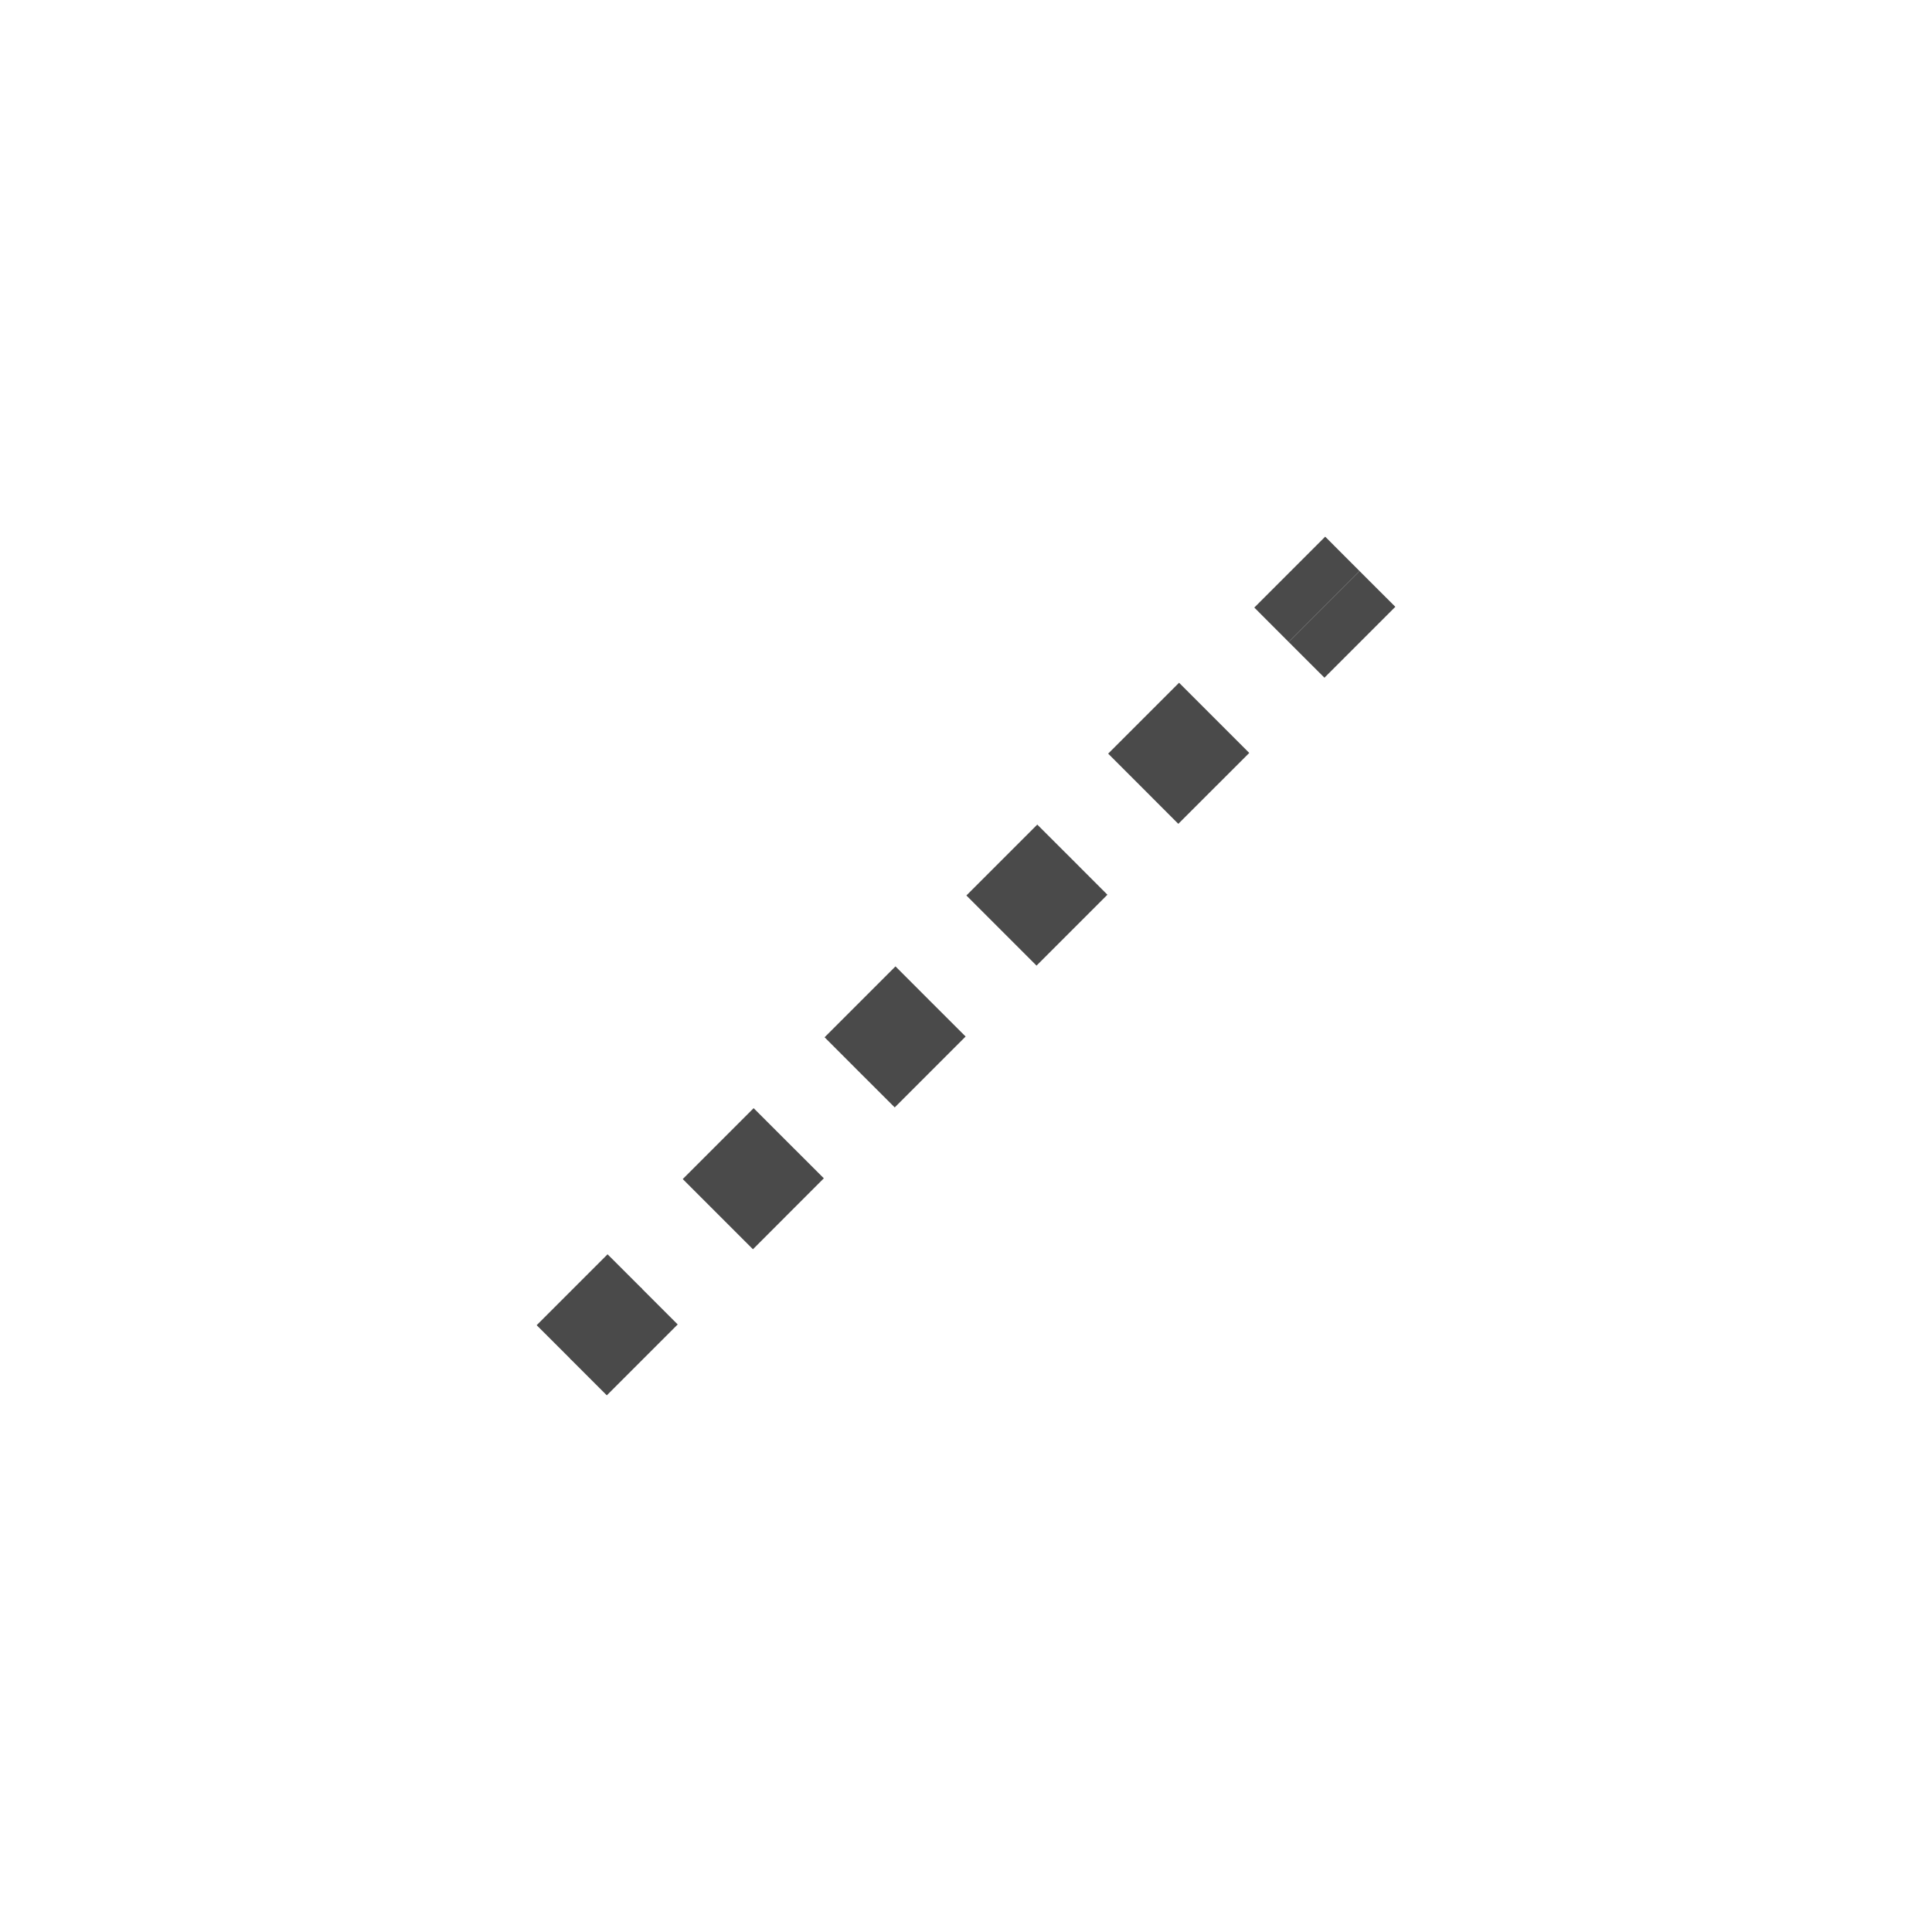
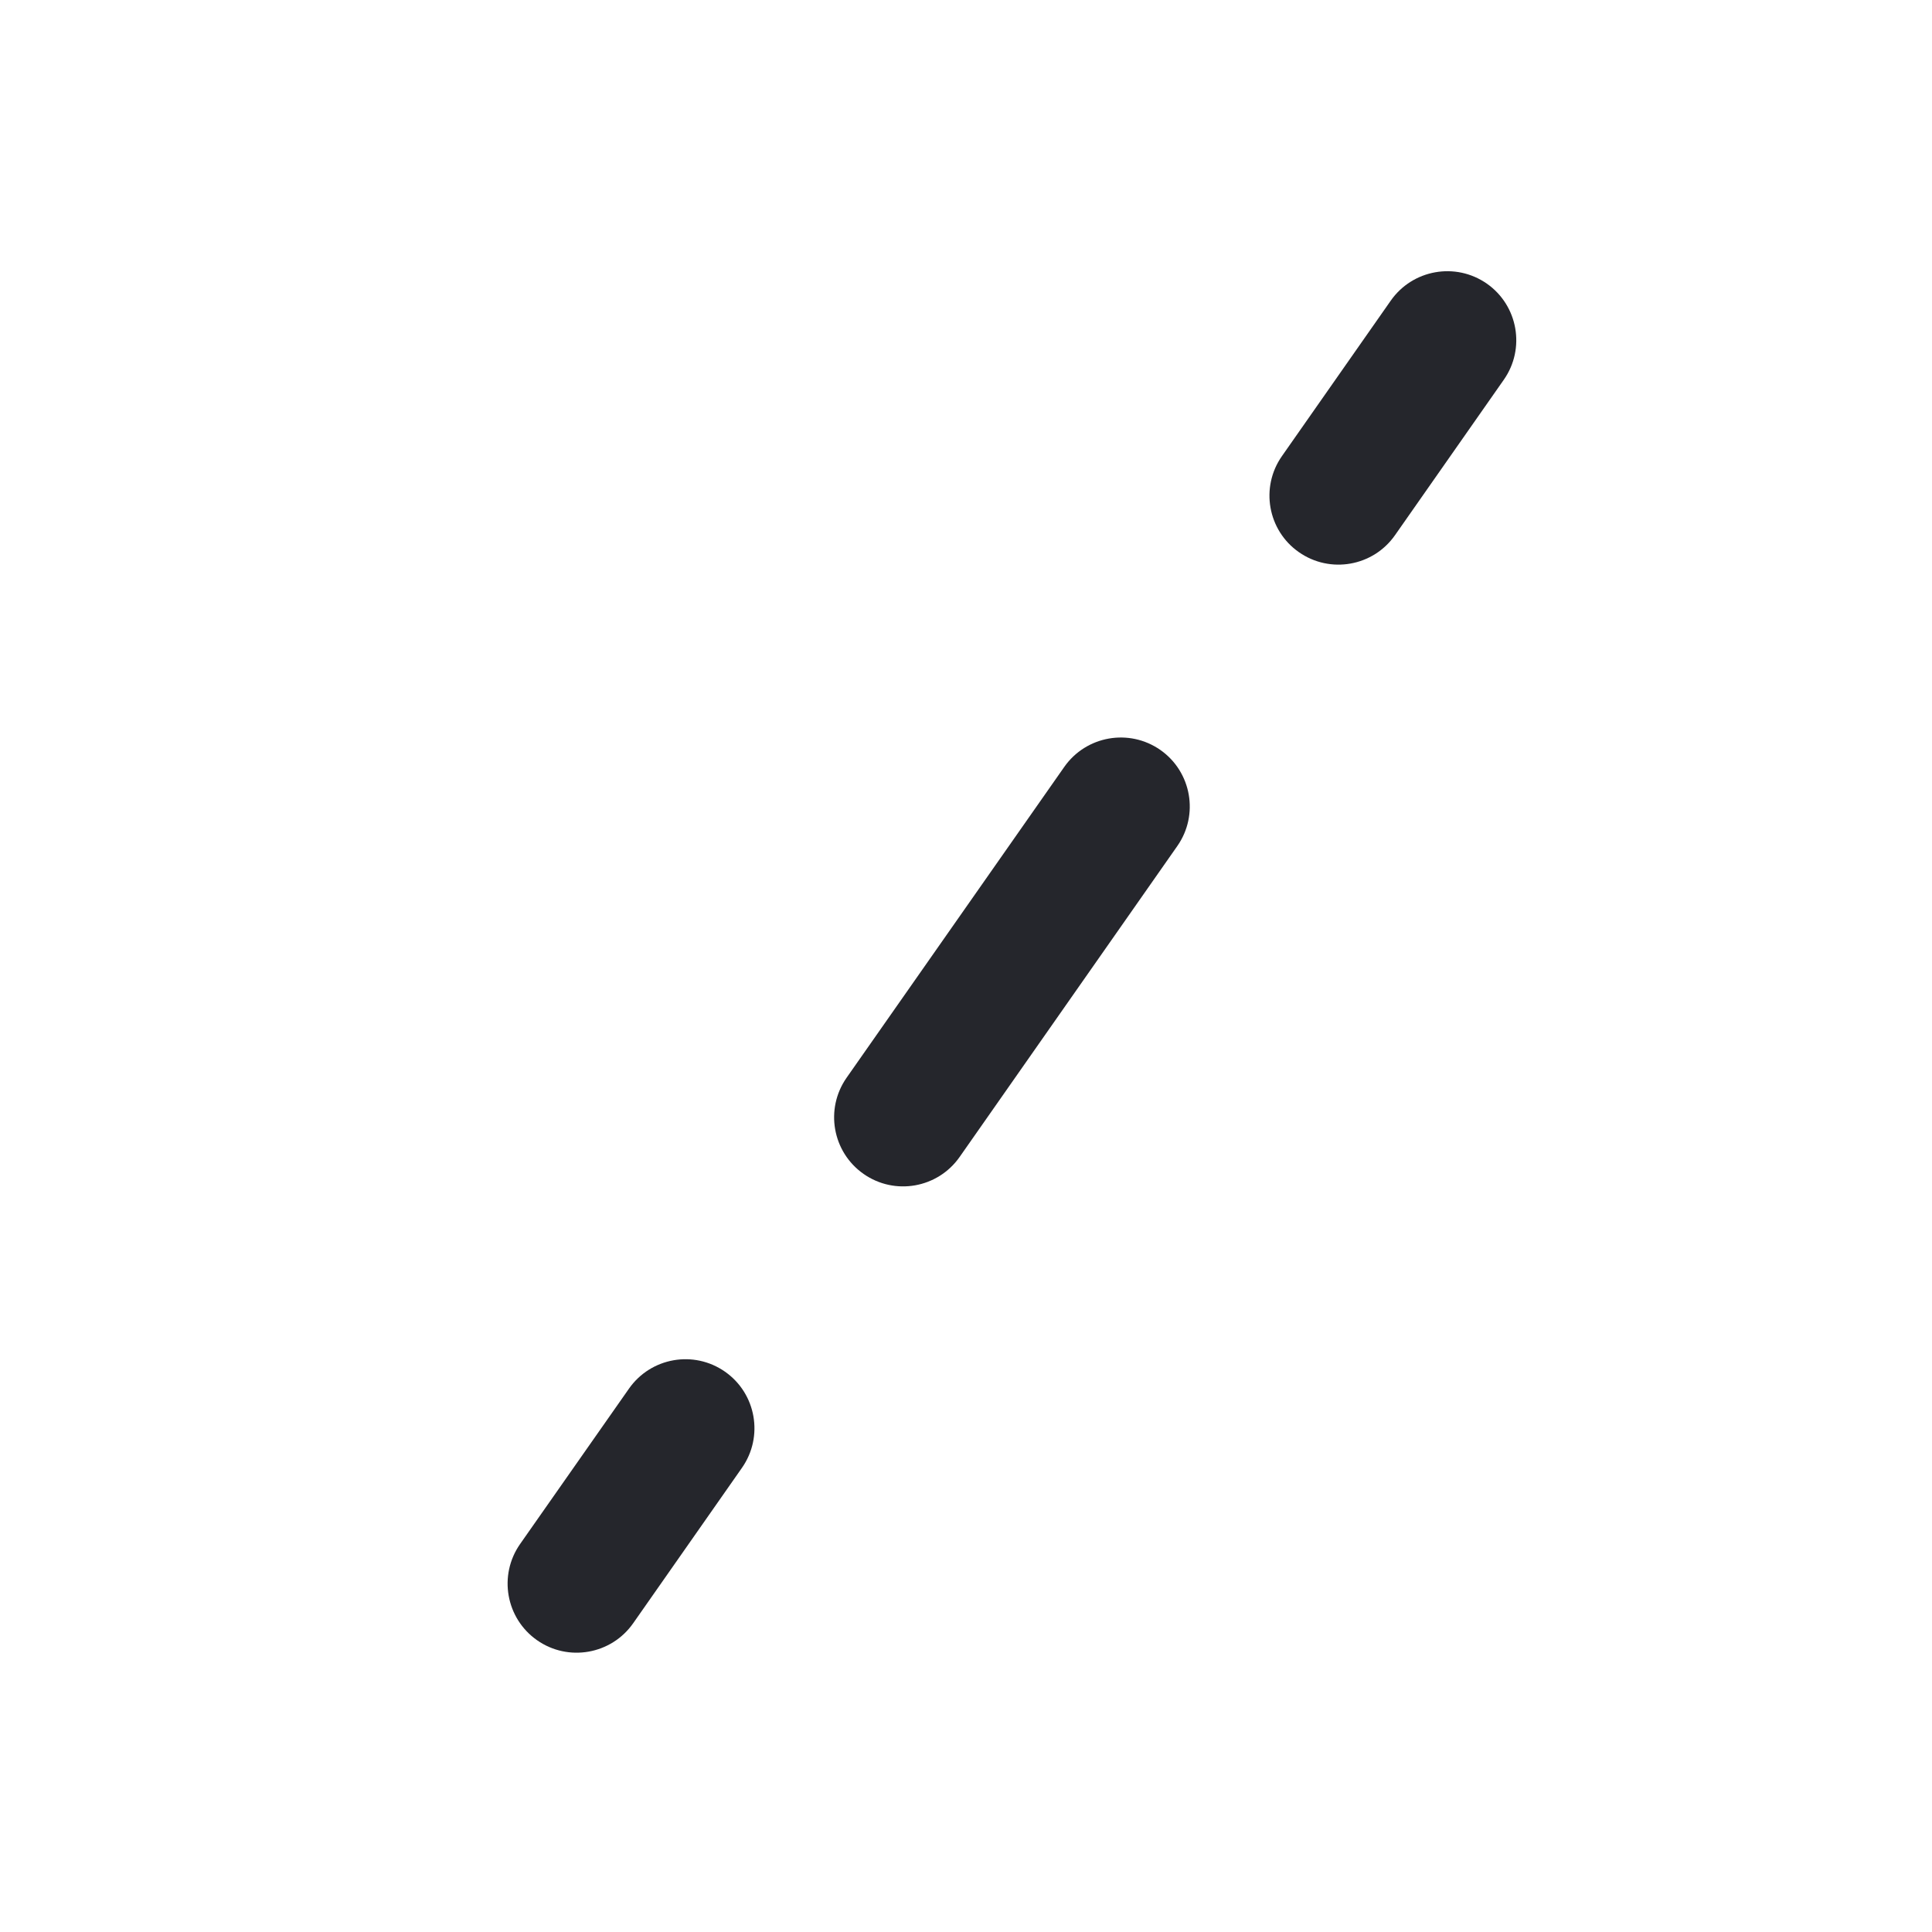
- <svg xmlns="http://www.w3.org/2000/svg" width="36" height="36" viewBox="0 0 36 36" fill="none">
-   <path fill-rule="evenodd" clip-rule="evenodd" d="M23.278 14.03L22.612 13.364L21.291 14.685L21.956 15.351L23.278 14.03ZM20.635 16.672L19.97 16.006L18.648 17.327L19.314 17.993L20.635 16.672ZM17.993 19.314L17.327 18.649L16.006 19.97L16.672 20.635L17.993 19.314ZM15.351 21.956L14.685 21.291L13.364 22.612L14.03 23.278L15.351 21.956ZM12.722 21.97L13.364 22.612L14.685 21.291L14.043 20.649L12.722 21.97ZM15.365 19.328L16.006 19.97L17.327 18.649L16.686 18.007L15.365 19.328ZM18.007 16.686L18.648 17.327L19.97 16.006L19.328 15.365L18.007 16.686ZM20.649 14.043L21.291 14.685L22.612 13.364L21.97 12.722L20.649 14.043Z" fill="#4A4A4A" />
-   <path d="M11.944 23.995L10.623 25.316L11.307 26L12.628 24.679L11.944 23.995Z" fill="#4A4A4A" />
-   <path d="M10.642 25.334L11.963 24.013L11.321 23.372L10 24.693L10.642 25.334Z" fill="#4A4A4A" />
-   <path d="M25.334 10.642L24.013 11.963L24.679 12.628L26 11.307L25.334 10.642Z" fill="#4A4A4A" />
-   <path d="M24.013 11.963L25.334 10.642L24.693 10L23.372 11.321L24.013 11.963Z" fill="#4A4A4A" />
+ <svg xmlns="http://www.w3.org/2000/svg" width="28" height="28" viewBox="0 0 28 28" fill="none">
+   <path fill-rule="evenodd" clip-rule="evenodd" d="M7.783 23.771C7.331 23.454 7.221 22.831 7.537 22.378L9.115 20.126C9.432 19.673 10.055 19.563 10.508 19.88C10.96 20.197 11.07 20.82 10.753 21.273L9.176 23.526C8.859 23.978 8.235 24.088 7.783 23.771ZM12.515 17.013C12.063 16.696 11.953 16.073 12.269 15.62L15.424 11.115C15.741 10.663 16.364 10.553 16.817 10.869C17.269 11.186 17.379 11.81 17.062 12.262L13.908 16.767C13.591 17.22 12.967 17.33 12.515 17.013ZM18.824 8.002C18.372 7.686 18.262 7.062 18.579 6.61L20.156 4.357C20.473 3.905 21.096 3.795 21.549 4.111C22.001 4.428 22.111 5.052 21.794 5.504L20.217 7.757C19.9 8.209 19.277 8.319 18.824 8.002Z" fill="#25262C" />
</svg>
